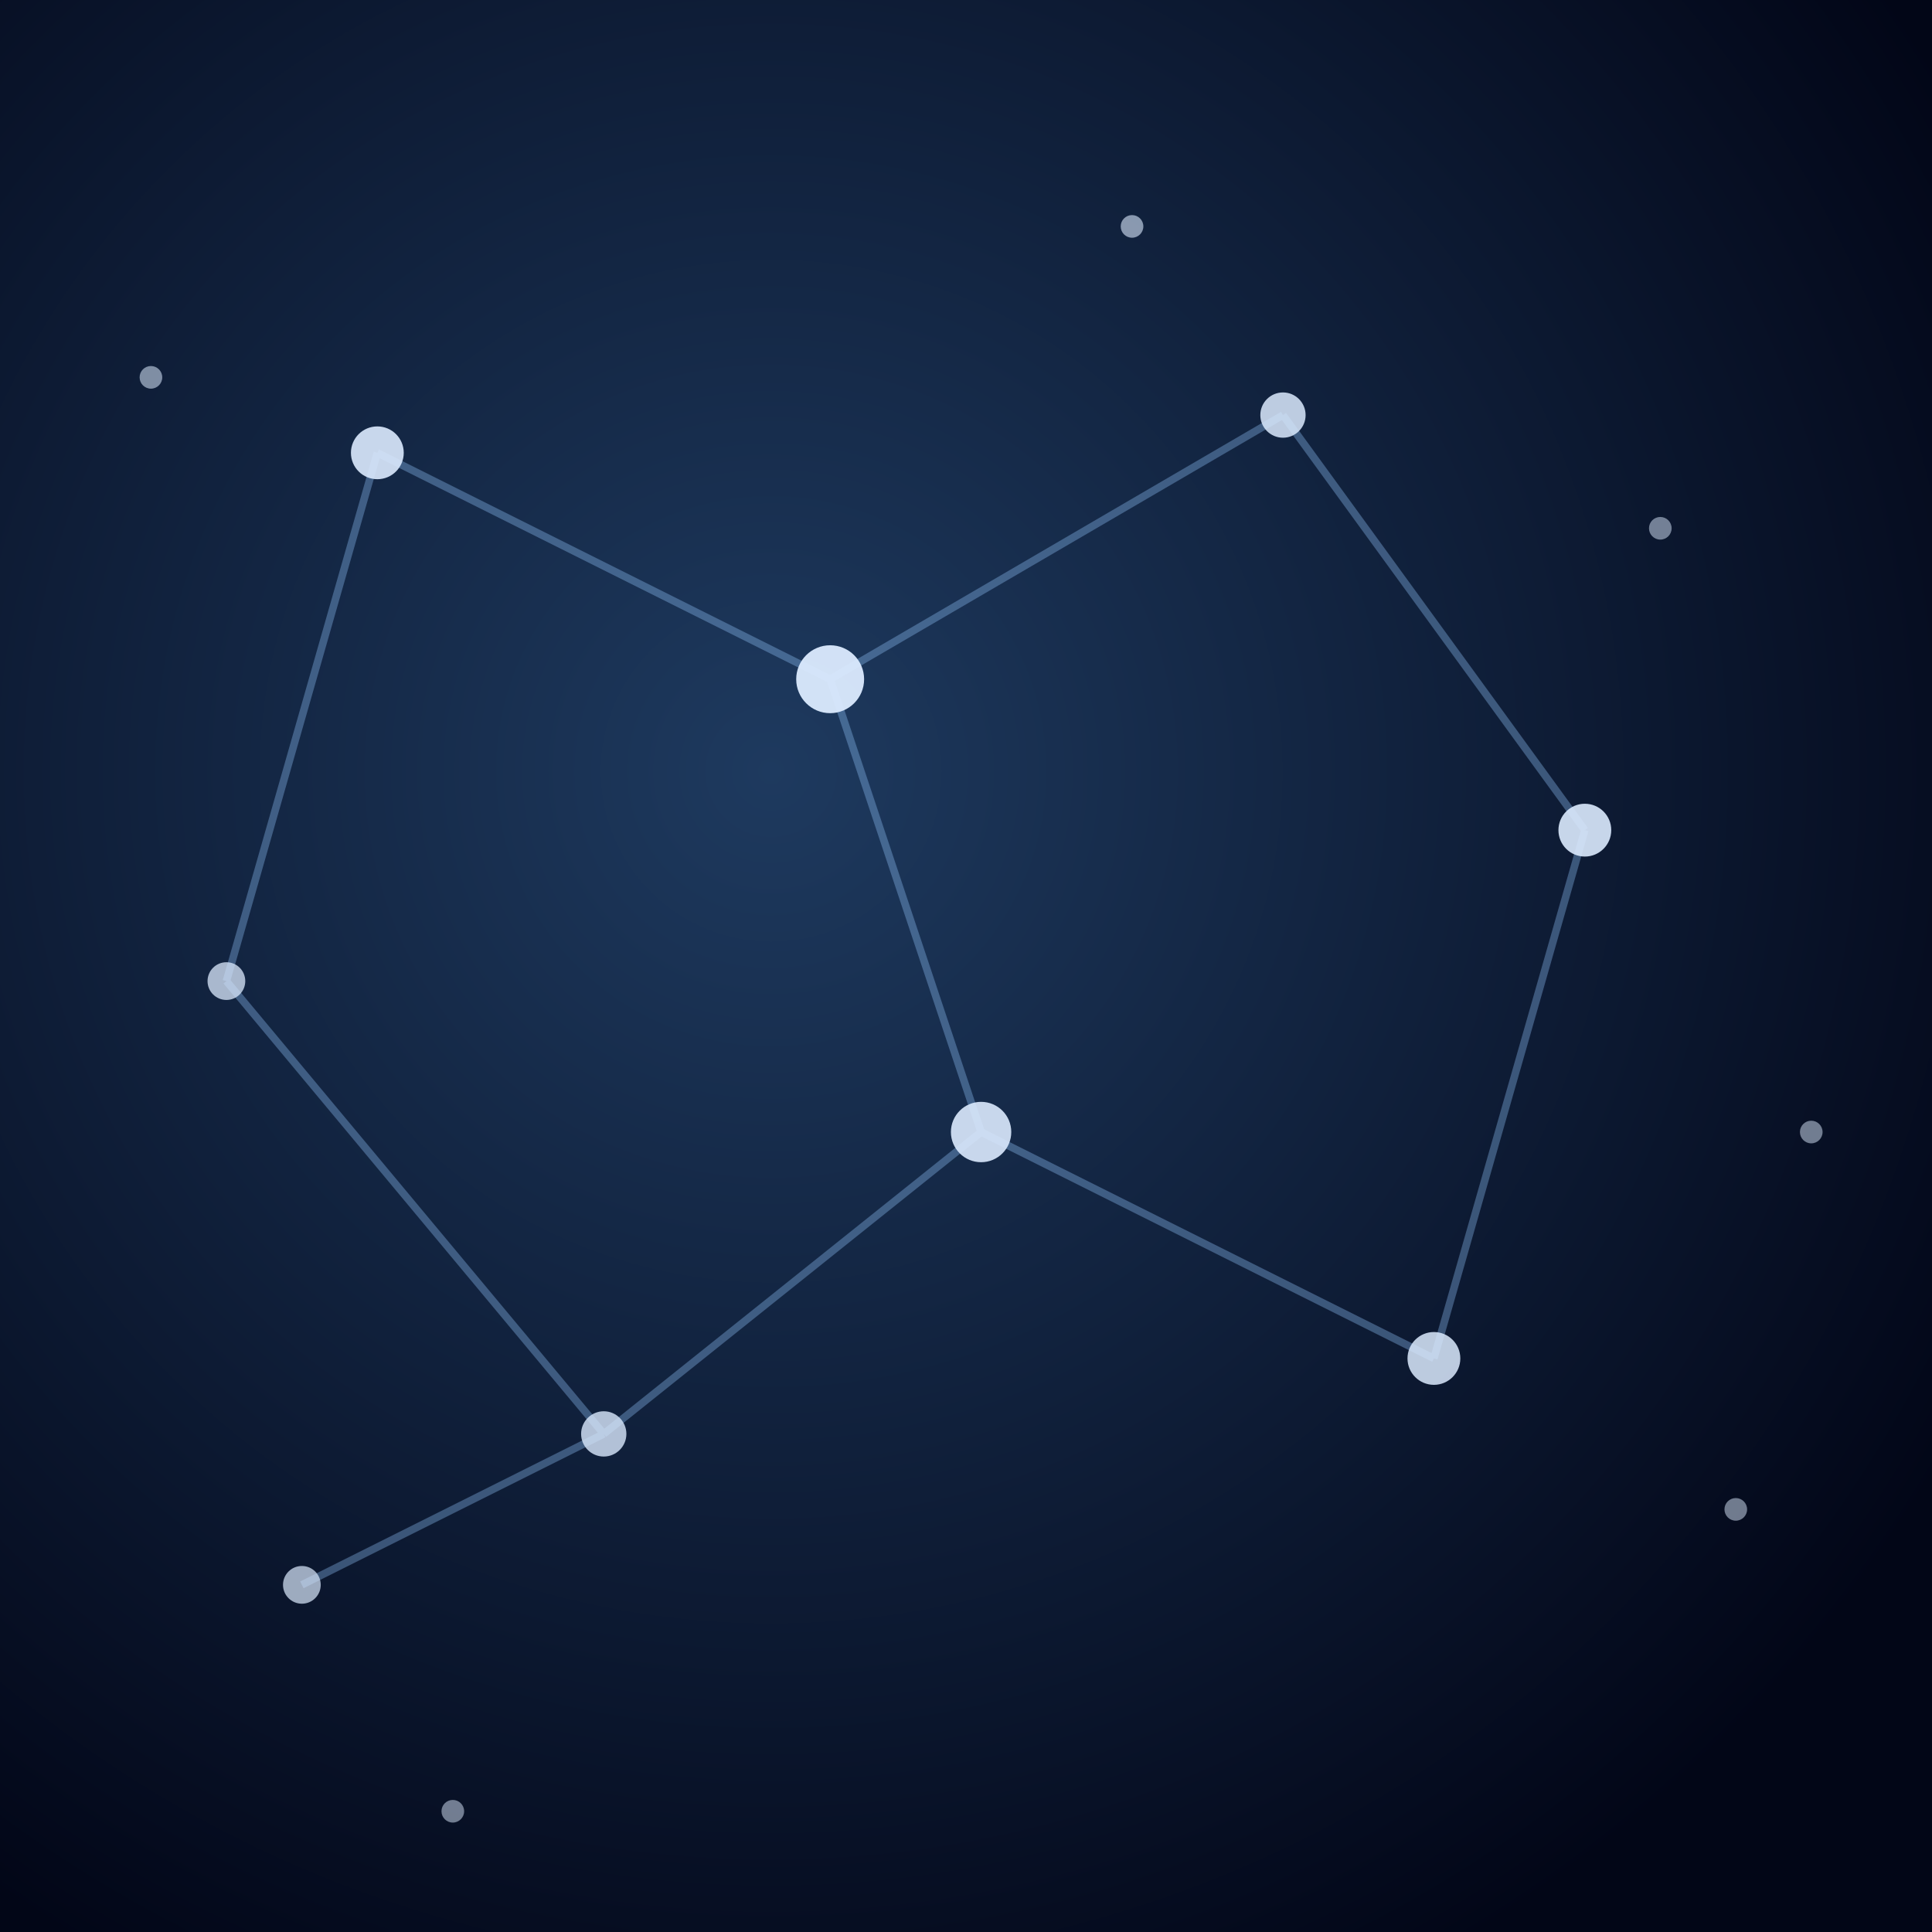
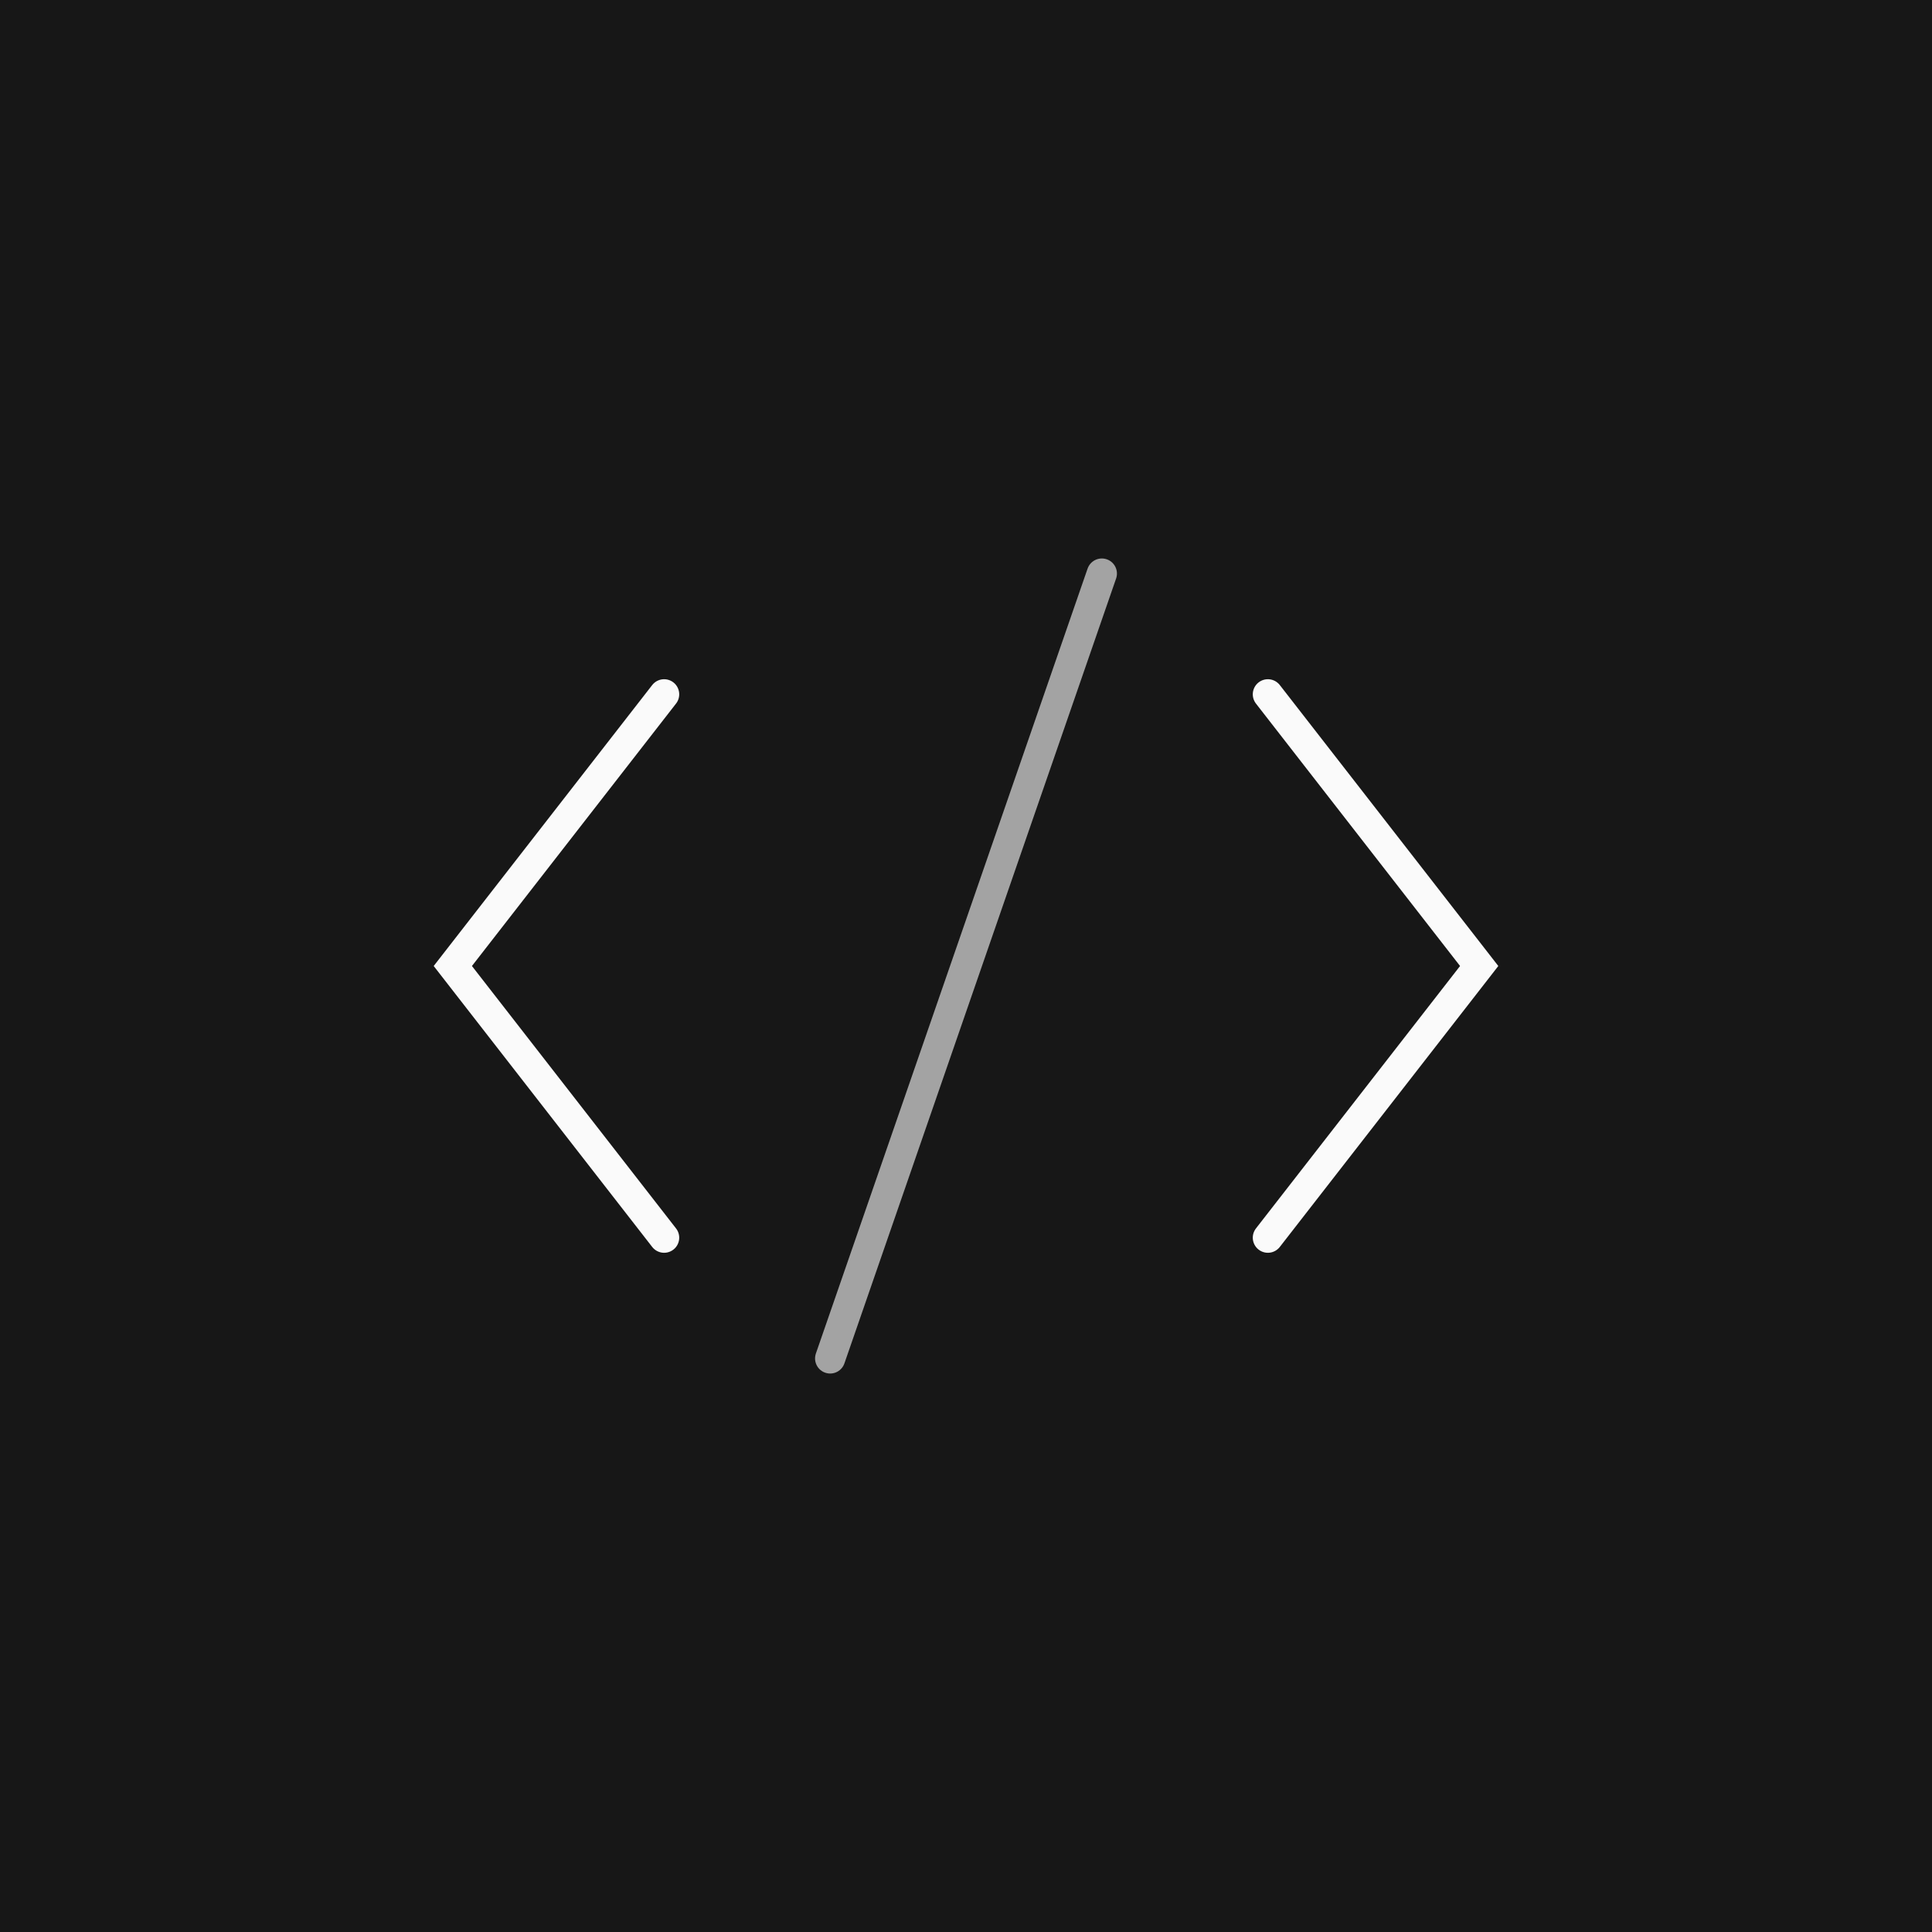
<svg xmlns="http://www.w3.org/2000/svg" viewBox="0 0 256 256" width="256" height="256">
-   <defs>
-     <radialGradient id="g" cx="40%" cy="40%" r="70%">
-       <stop offset="0%" stop-color="#1e3a5f" />
-       <stop offset="100%" stop-color="#020617" />
-     </radialGradient>
-   </defs>
-   <rect width="256" height="256" fill="url(#g)" />
-   <g stroke="#93c5fd" stroke-width="1" opacity="0.35">
-     <line x1="50" y1="60" x2="110" y2="90" />
-     <line x1="110" y1="90" x2="170" y2="55" />
-     <line x1="170" y1="55" x2="210" y2="110" />
-     <line x1="110" y1="90" x2="130" y2="150" />
-     <line x1="130" y1="150" x2="80" y2="190" />
-     <line x1="130" y1="150" x2="190" y2="180" />
-     <line x1="190" y1="180" x2="210" y2="110" />
-     <line x1="80" y1="190" x2="40" y2="210" />
-     <line x1="50" y1="60" x2="30" y2="130" />
-     <line x1="30" y1="130" x2="80" y2="190" />
-   </g>
-   <g fill="#dbeafe">
-     <circle cx="50" cy="60" r="3.5" opacity="0.9" />
-     <circle cx="110" cy="90" r="4.5" opacity="0.95" />
-     <circle cx="170" cy="55" r="3" opacity="0.85" />
-     <circle cx="210" cy="110" r="3.5" opacity="0.9" />
-     <circle cx="130" cy="150" r="4" opacity="0.9" />
-     <circle cx="80" cy="190" r="3" opacity="0.8" />
-     <circle cx="190" cy="180" r="3.5" opacity="0.85" />
-     <circle cx="40" cy="210" r="2.5" opacity="0.7" />
-     <circle cx="30" cy="130" r="2.5" opacity="0.75" />
-     <circle cx="150" cy="30" r="1.5" opacity="0.6" />
-     <circle cx="220" cy="70" r="1.5" opacity="0.5" />
-     <circle cx="230" cy="200" r="1.5" opacity="0.5" />
-     <circle cx="20" cy="50" r="1.5" opacity="0.55" />
-     <circle cx="240" cy="150" r="1.5" opacity="0.5" />
-     <circle cx="60" cy="240" r="1.5" opacity="0.5" />
+   <rect width="256" height="256" fill="#171717" />
+   <g fill="none" stroke="#fafafa" stroke-width="4" stroke-linecap="round">
+     <path d="M88 92 L60 128 L88 164" />
+     <path d="M168 92 L196 128 L168 164" />
+     <line x1="146" y1="76" x2="110" y2="180" stroke="#a3a3a3" />
  </g>
</svg>
